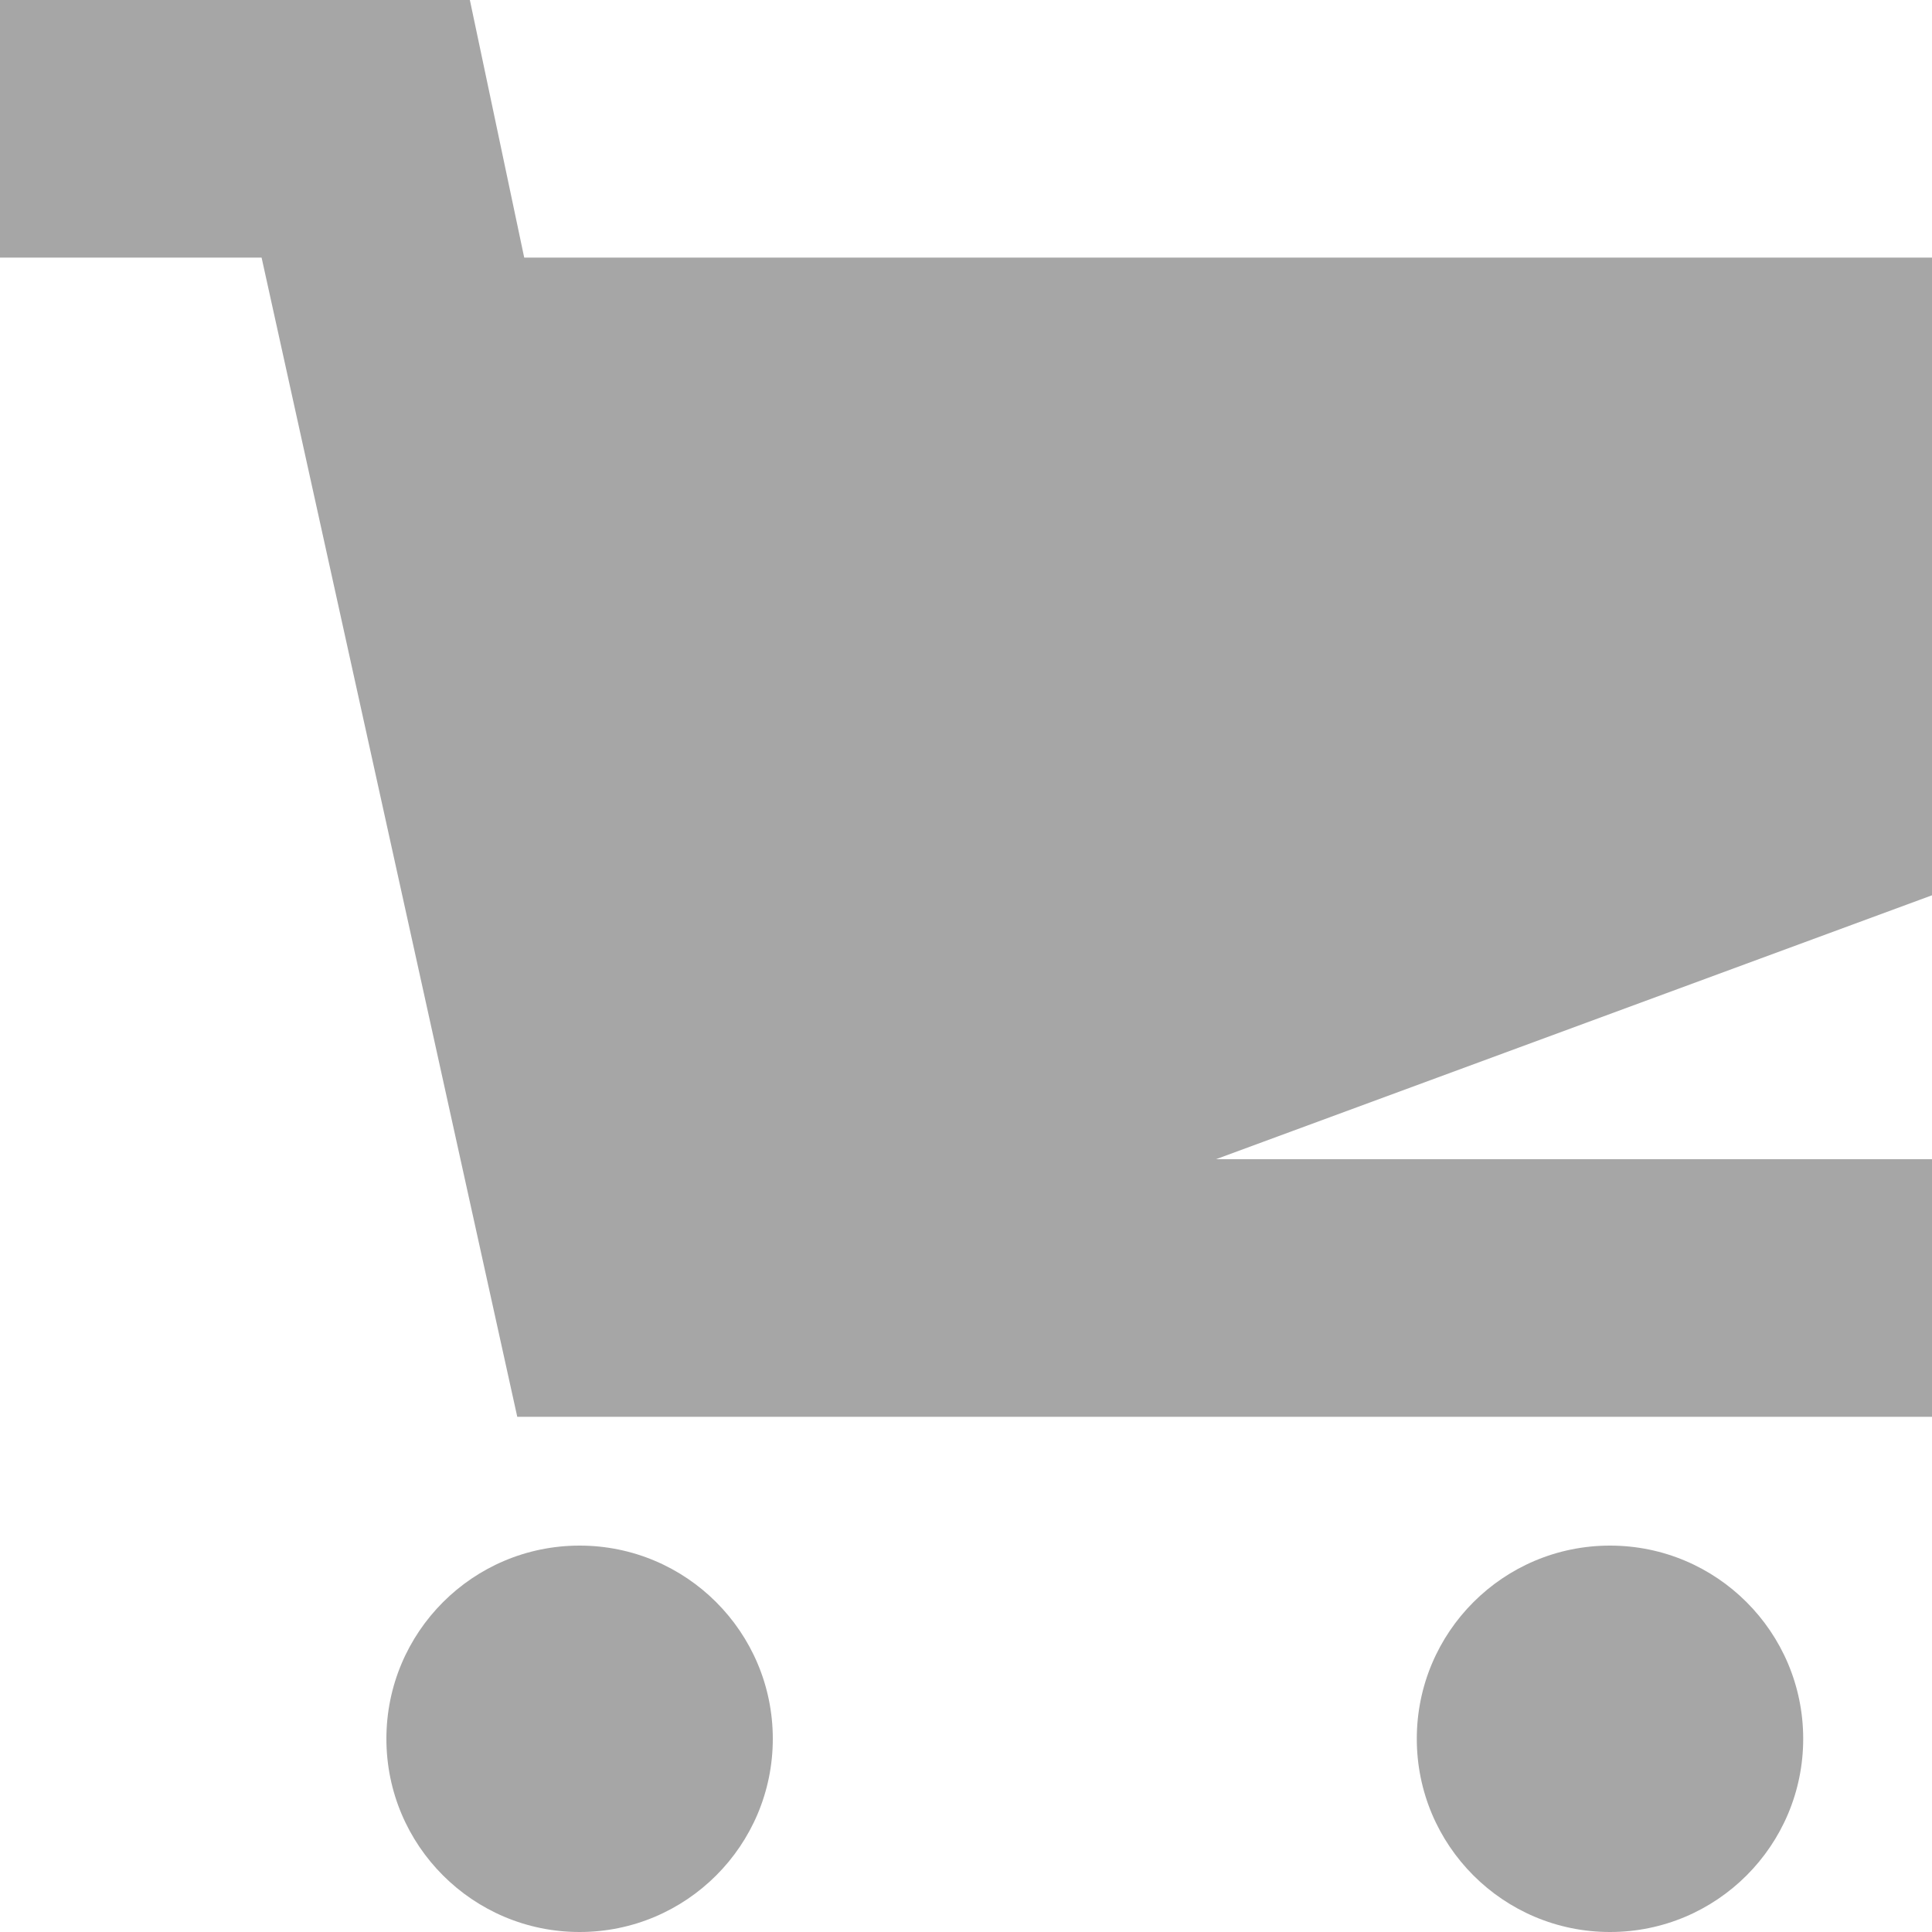
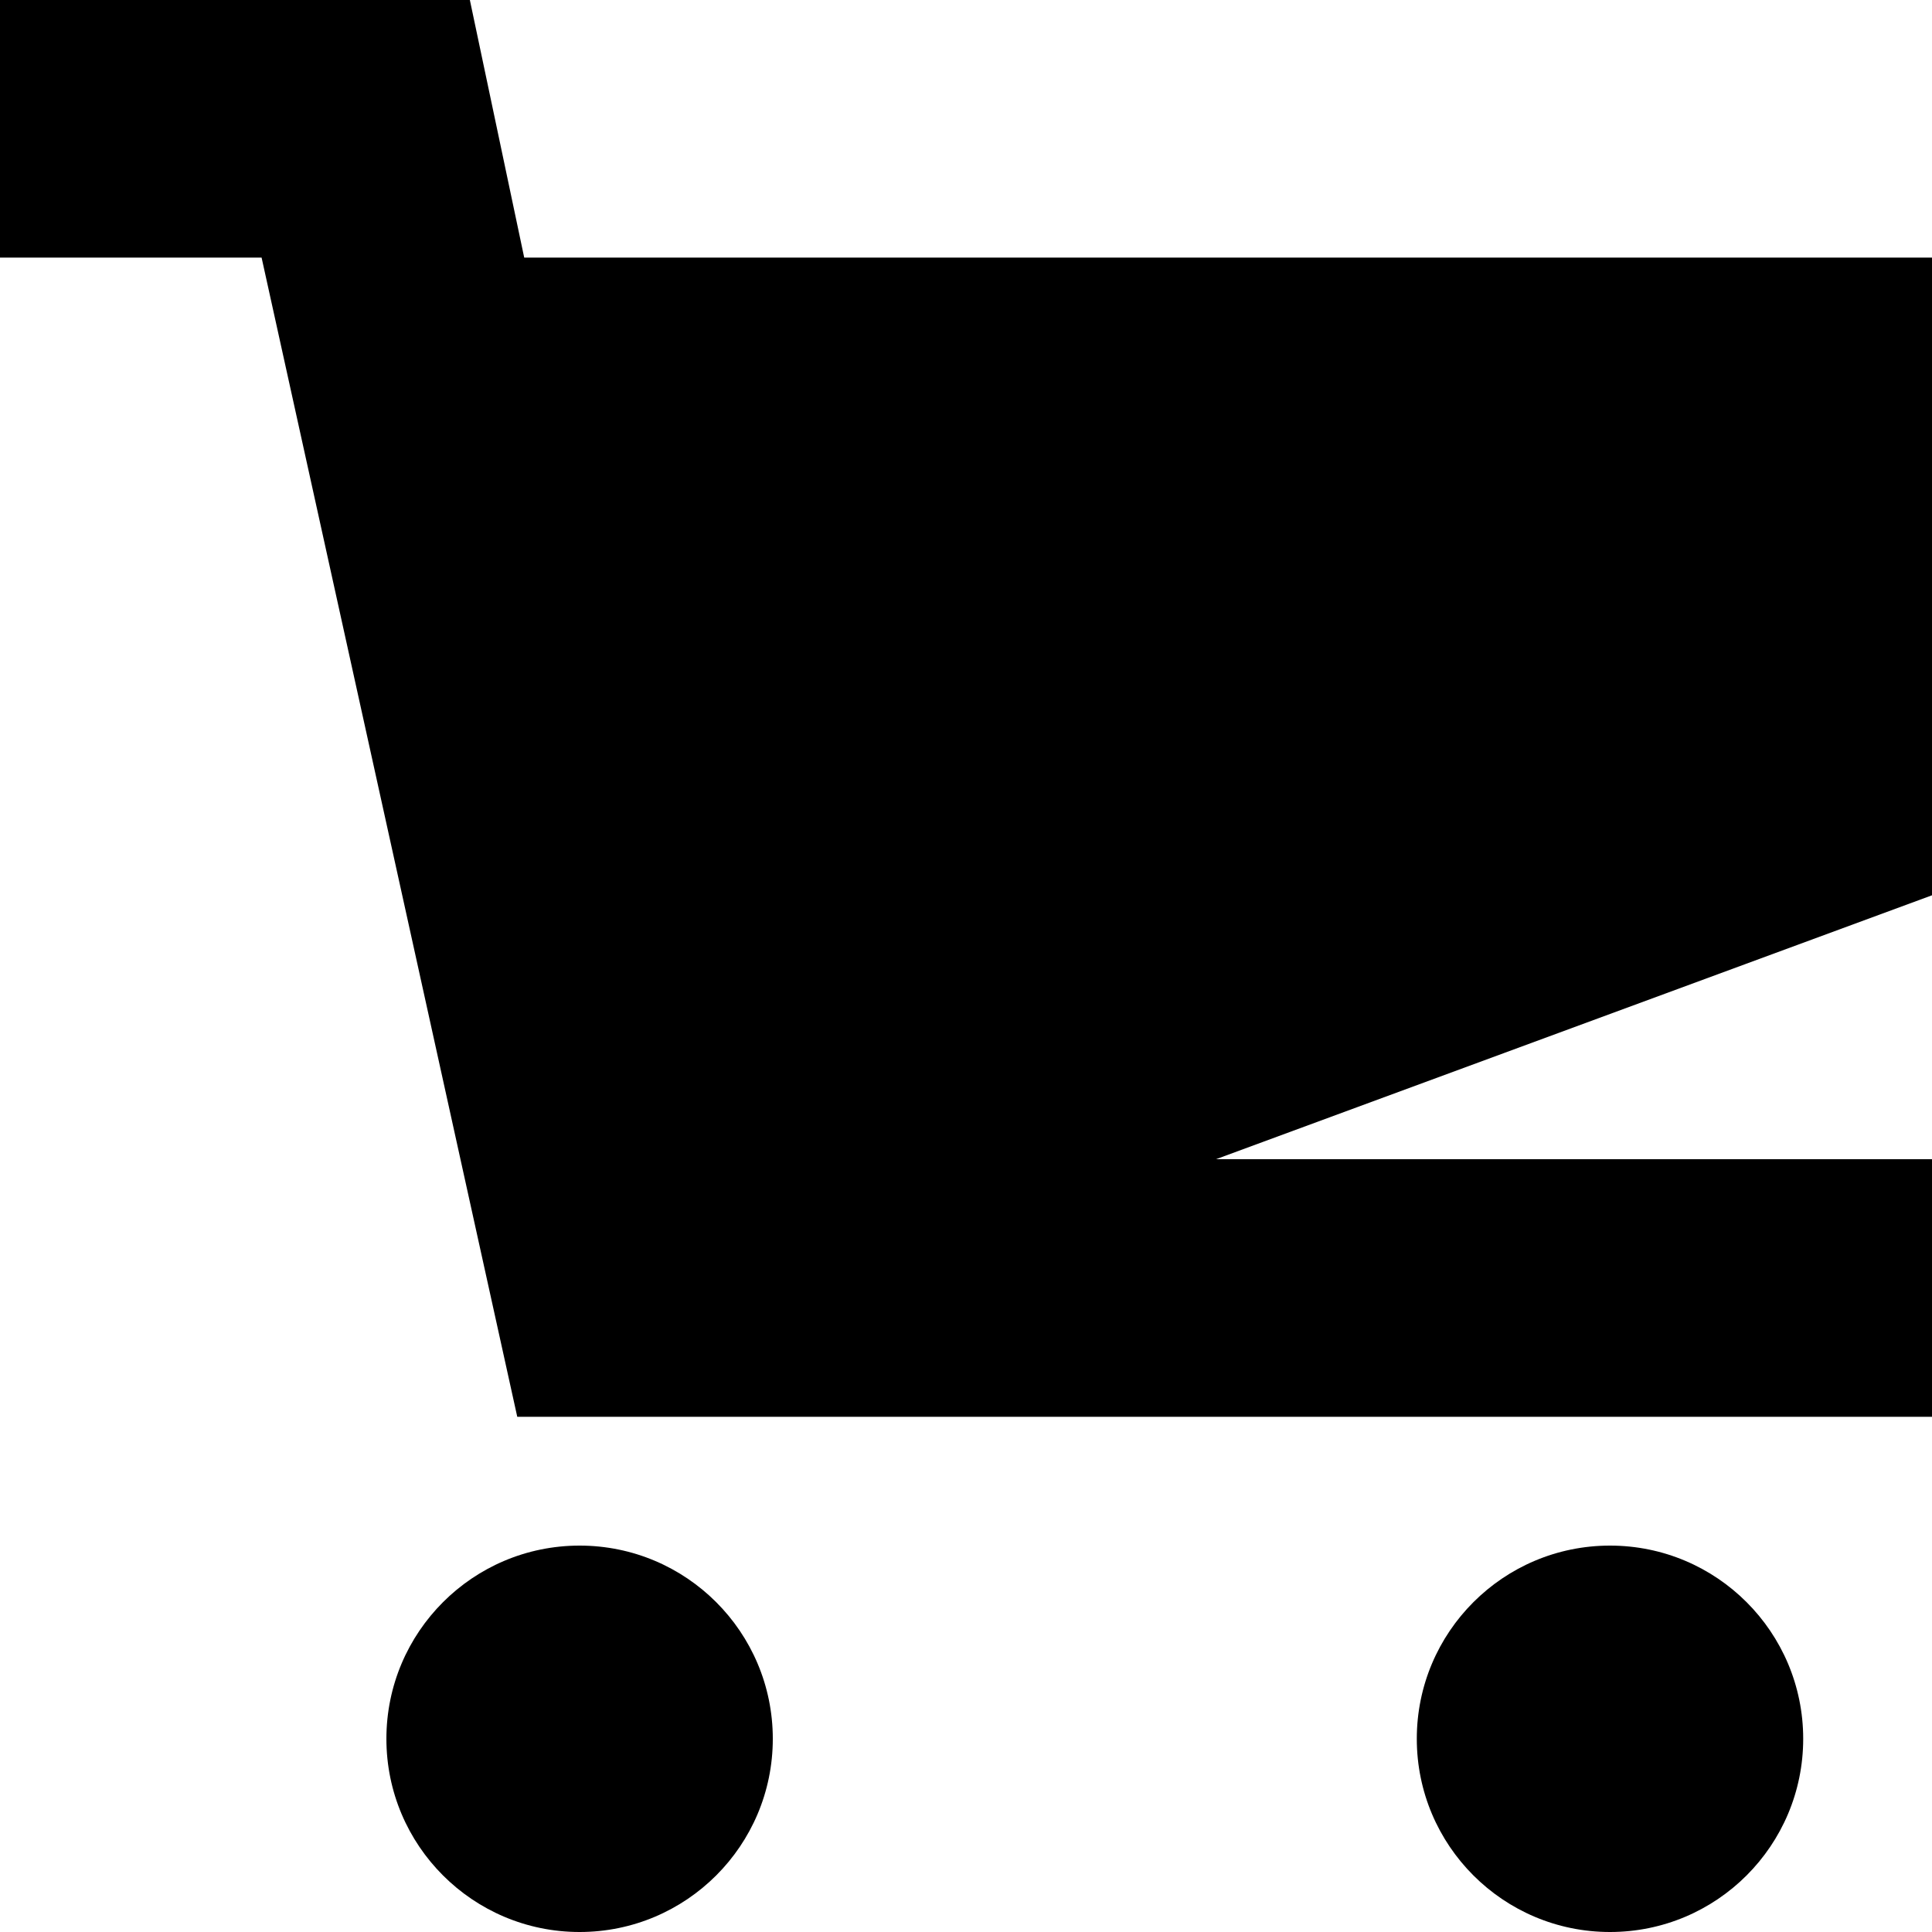
<svg xmlns="http://www.w3.org/2000/svg" width="15" height="15" viewBox="0 0 15 15">
-   <circle fill="#a6a6a6" cx="4.5" cy="13.5" r="1.5" />
-   <circle fill="#a6a6a6" cx="12.5" cy="13.5" r="1.5" />
-   <path fill="#a6a6a6" d="M15 2H4.07l-.422-2H0v2h2.031l1.985 9H15V9H9.441L15 6.951z" />
+   <circle cx="4.5" cy="13.5" r="1.5" />
+   <circle cx="12.5" cy="13.5" r="1.5" />
+   <path d="M15 2H4.07l-.422-2H0v2h2.031l1.985 9H15V9H9.441L15 6.951z" />
</svg>
